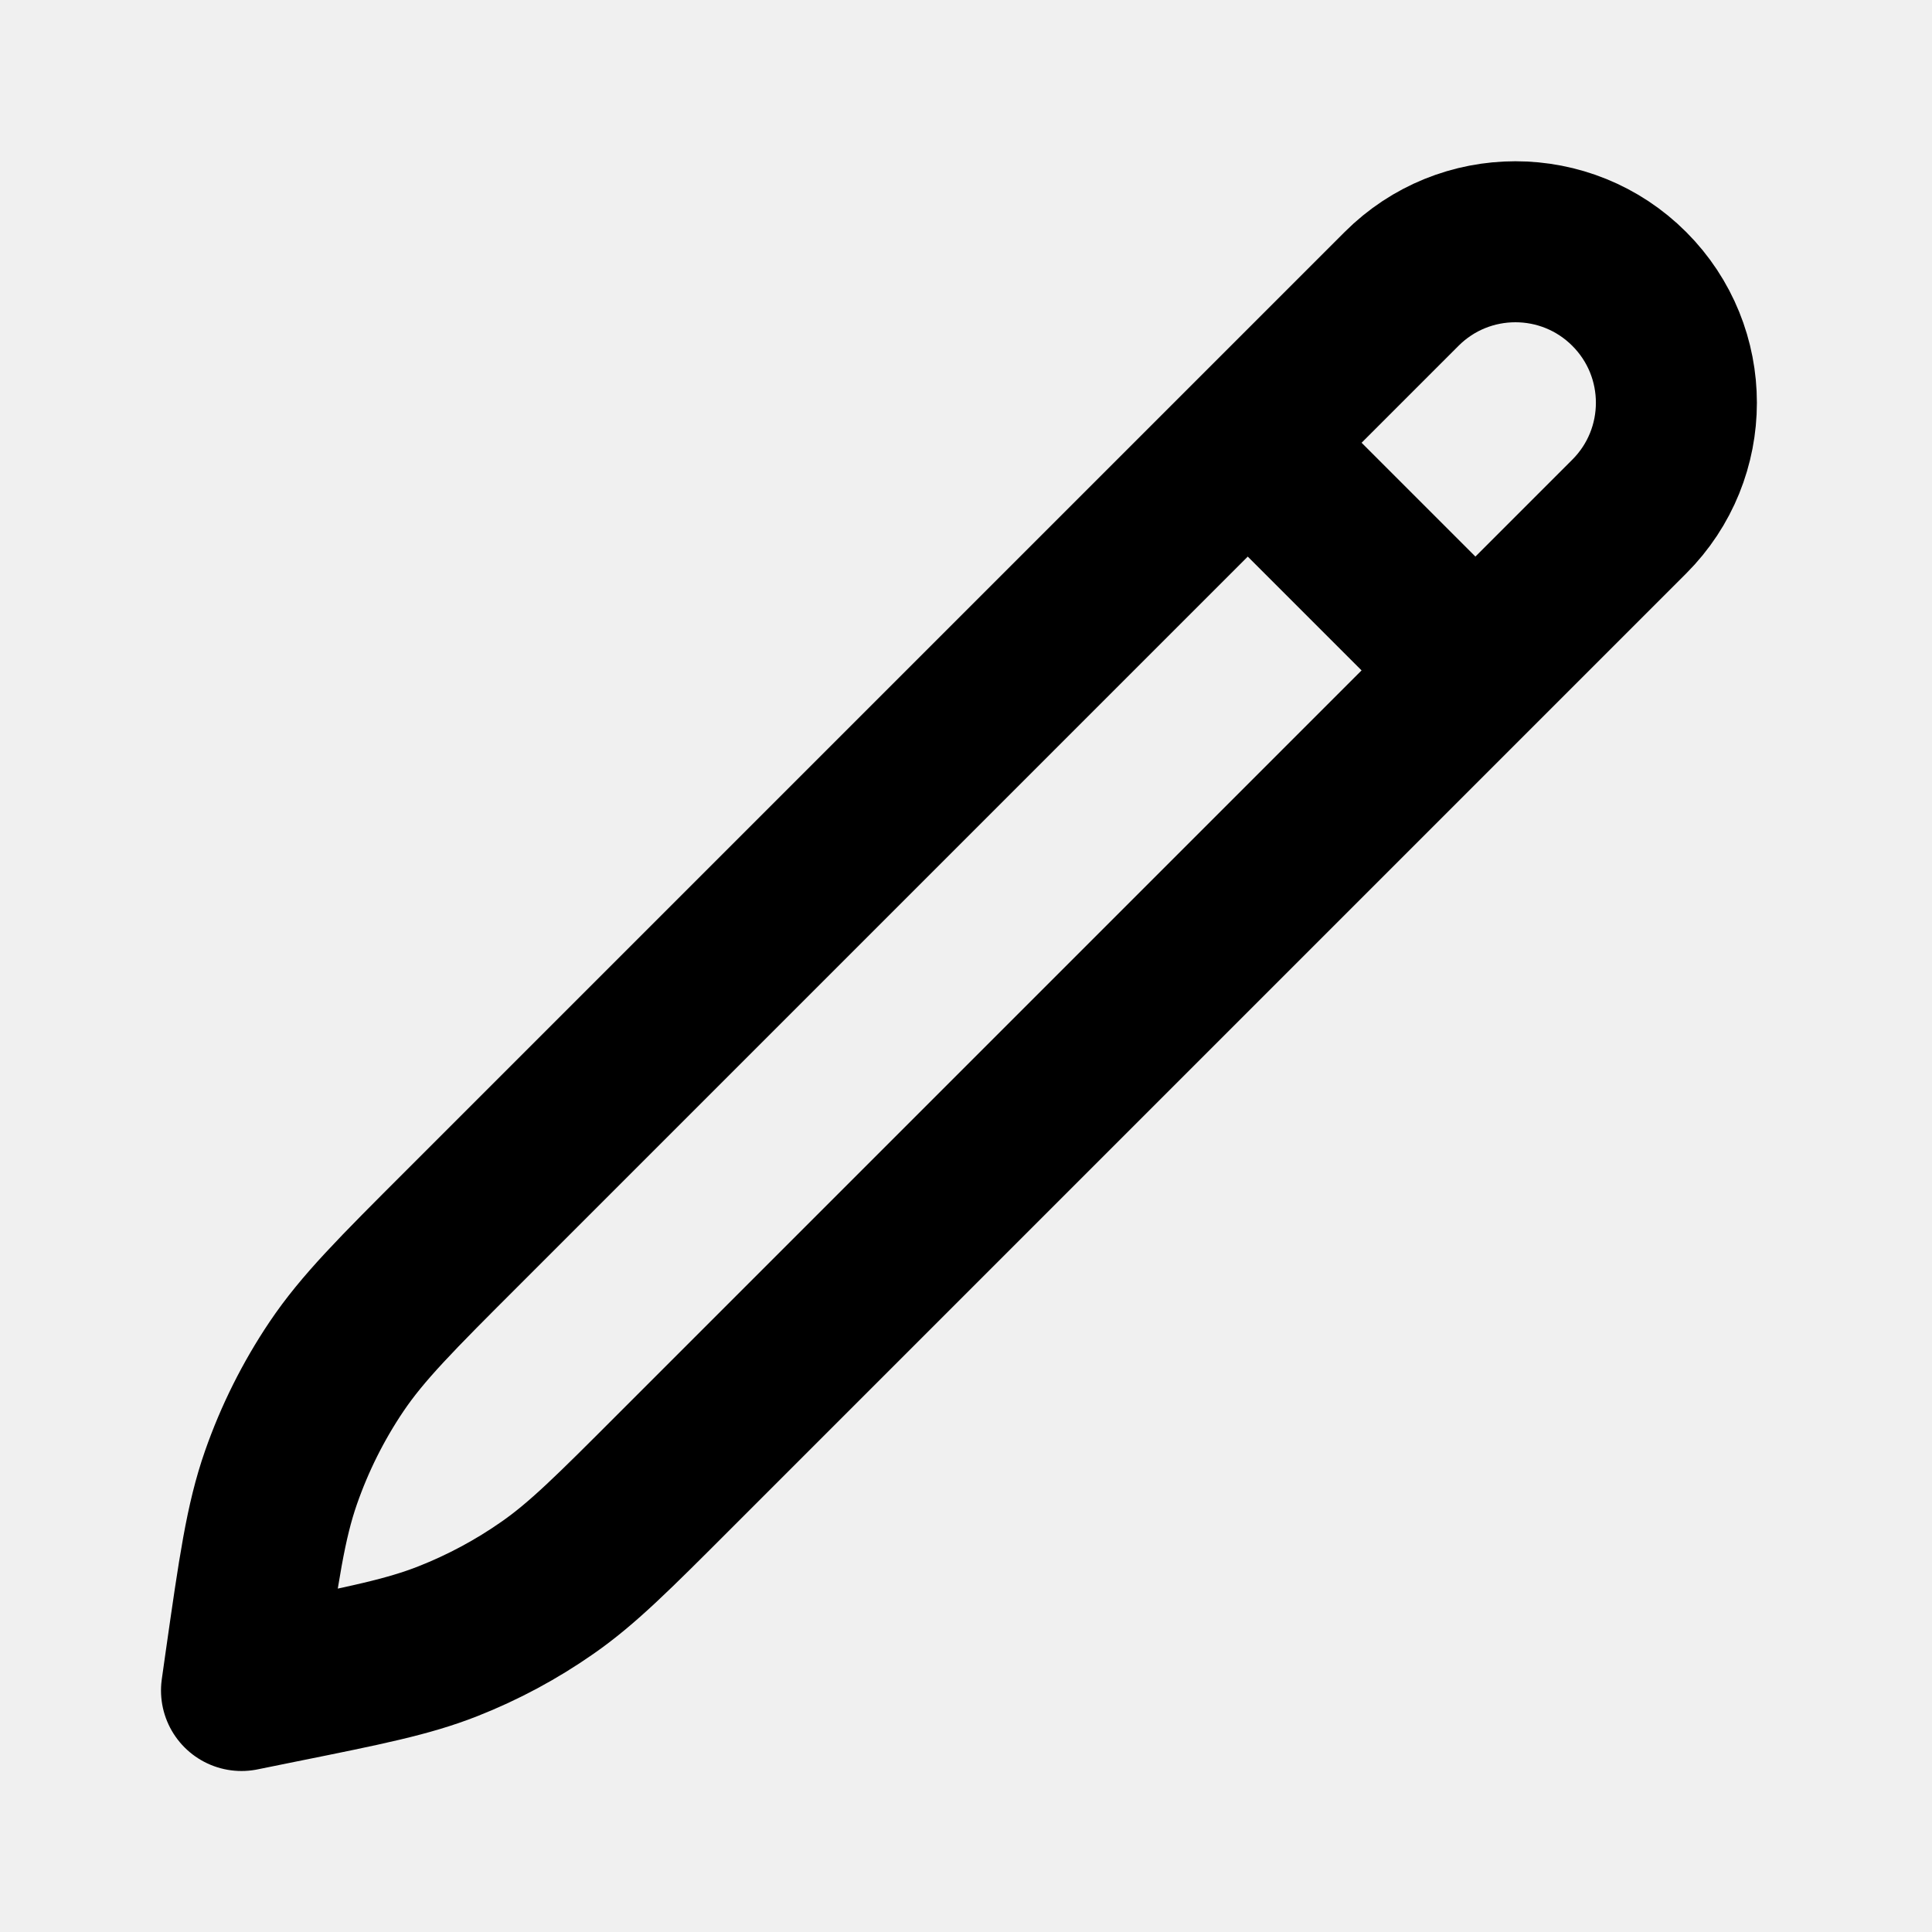
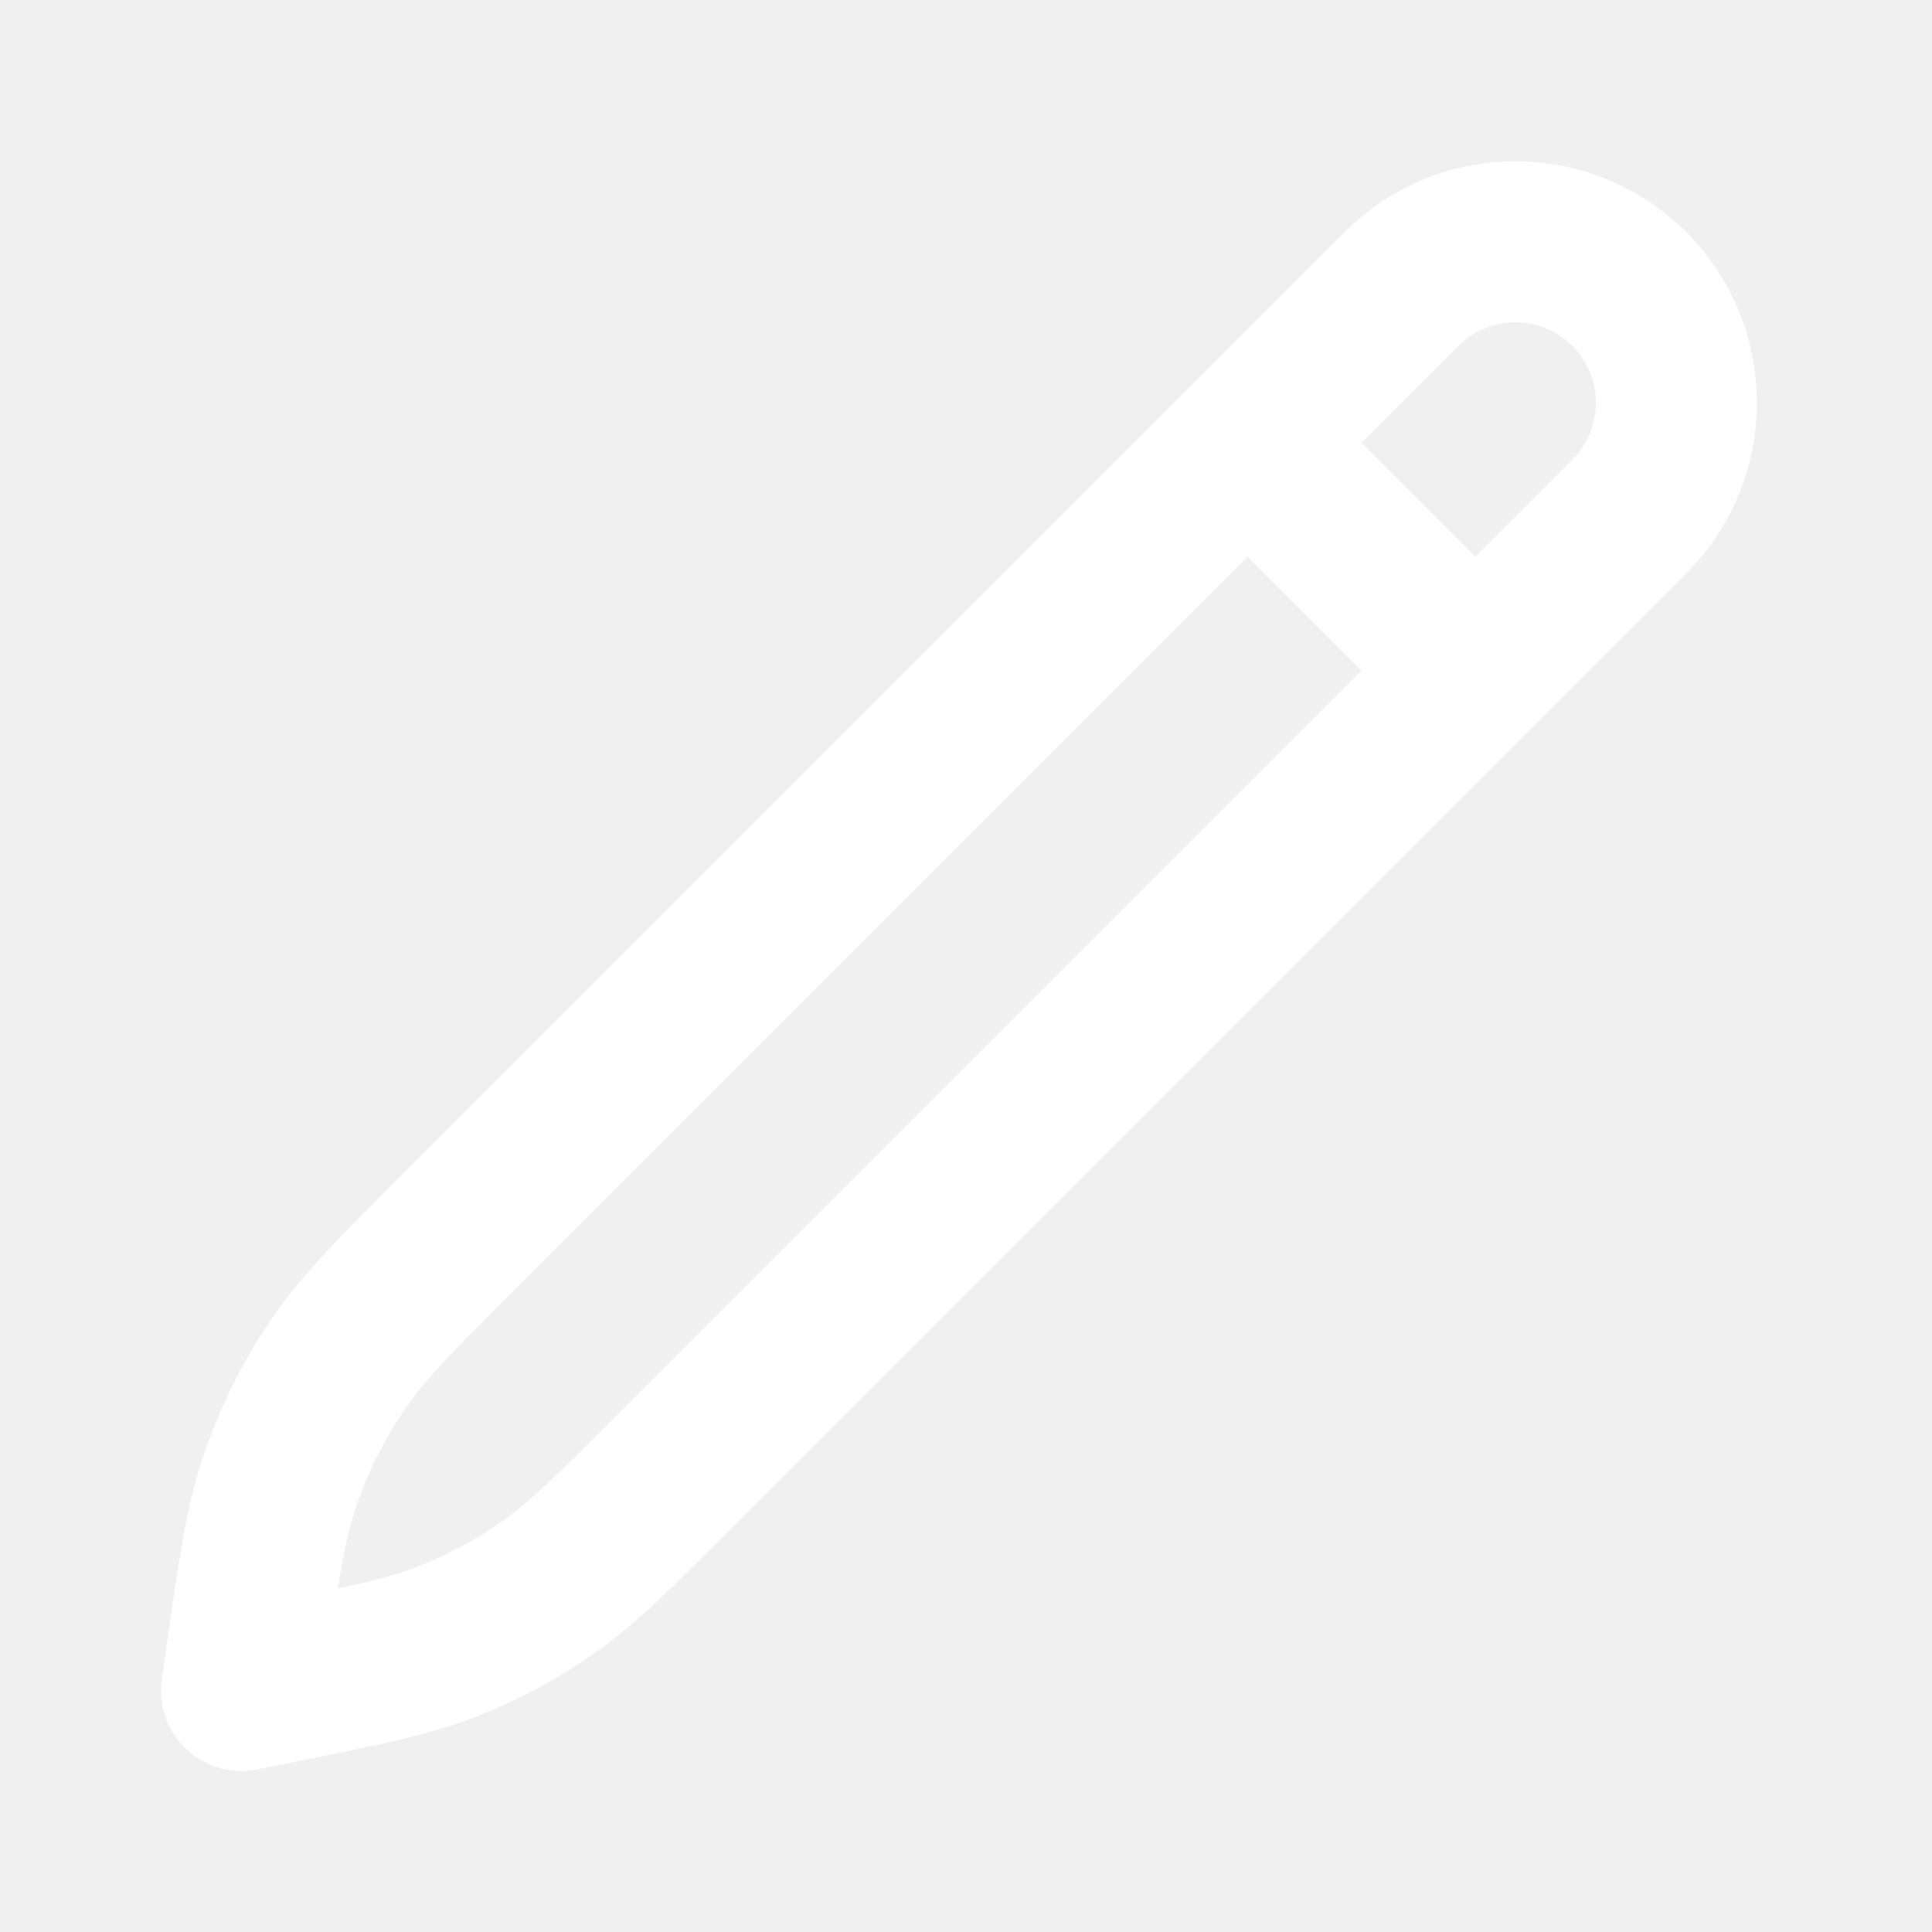
- <svg xmlns="http://www.w3.org/2000/svg" width="800px" height="800px" viewBox="0 0 24 24" fill="none">
-   <path d="M15.5 5.5L18.328 8.328M3 21L3.047 20.668C3.215 19.492 3.299 18.904 3.49 18.356C3.66 17.869 3.891 17.406 4.179 16.978C4.503 16.496 4.923 16.076 5.763 15.237L17.411 3.589C18.192 2.808 19.458 2.808 20.239 3.589C21.02 4.37 21.02 5.636 20.239 6.417L8.377 18.279C7.616 19.041 7.235 19.422 6.801 19.724C6.416 19.993 6.001 20.216 5.564 20.388C5.072 20.582 4.544 20.688 3.488 20.901L3 21Z" stroke="#000000" stroke-width="2" stroke-linecap="round" stroke-linejoin="round" />
+ <svg xmlns="http://www.w3.org/2000/svg" width="800px" height="800px" viewBox="0 0 24 24" fill="none" stroke="#ffffff">
+   <path d="M15.5 5.5L18.328 8.328M3 21L3.047 20.668C3.215 19.492 3.299 18.904 3.49 18.356C3.66 17.869 3.891 17.406 4.179 16.978C4.503 16.496 4.923 16.076 5.763 15.237L17.411 3.589C18.192 2.808 19.458 2.808 20.239 3.589C21.02 4.37 21.02 5.636 20.239 6.417L8.377 18.279C7.616 19.041 7.235 19.422 6.801 19.724C6.416 19.993 6.001 20.216 5.564 20.388C5.072 20.582 4.544 20.688 3.488 20.901L3 21Z" stroke-width="2" stroke-linecap="round" stroke-linejoin="round" />
</svg>
